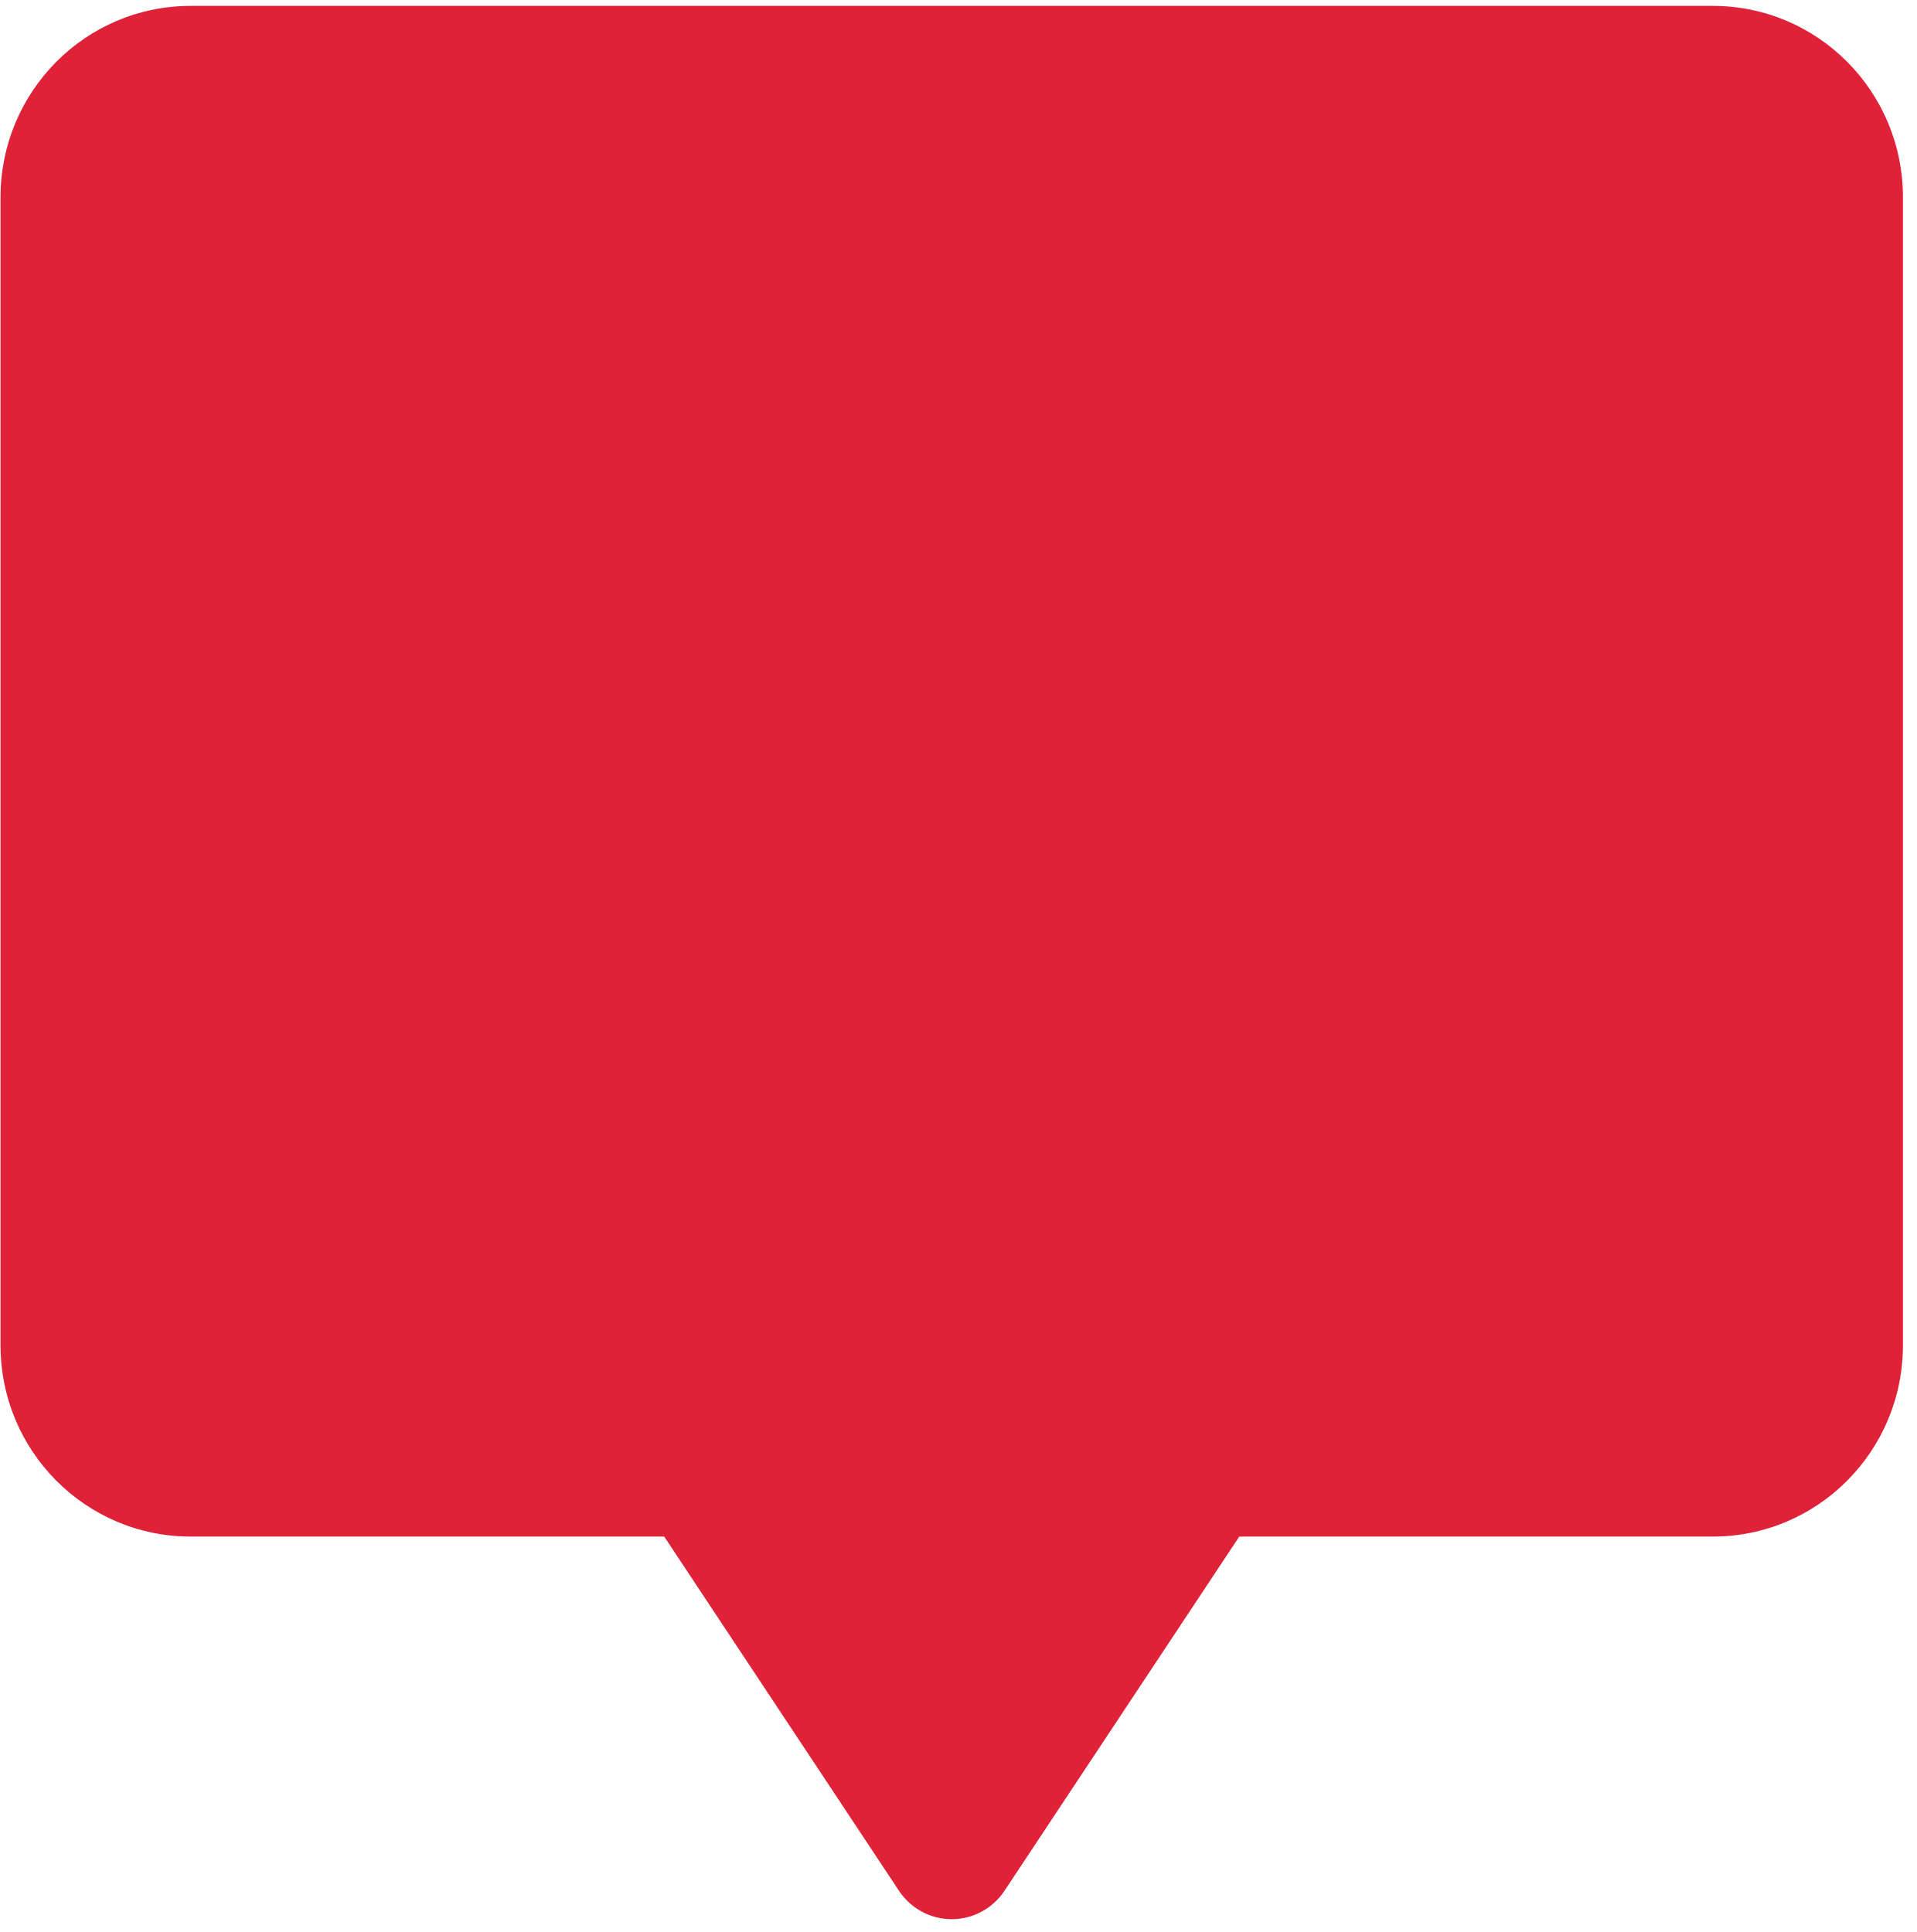
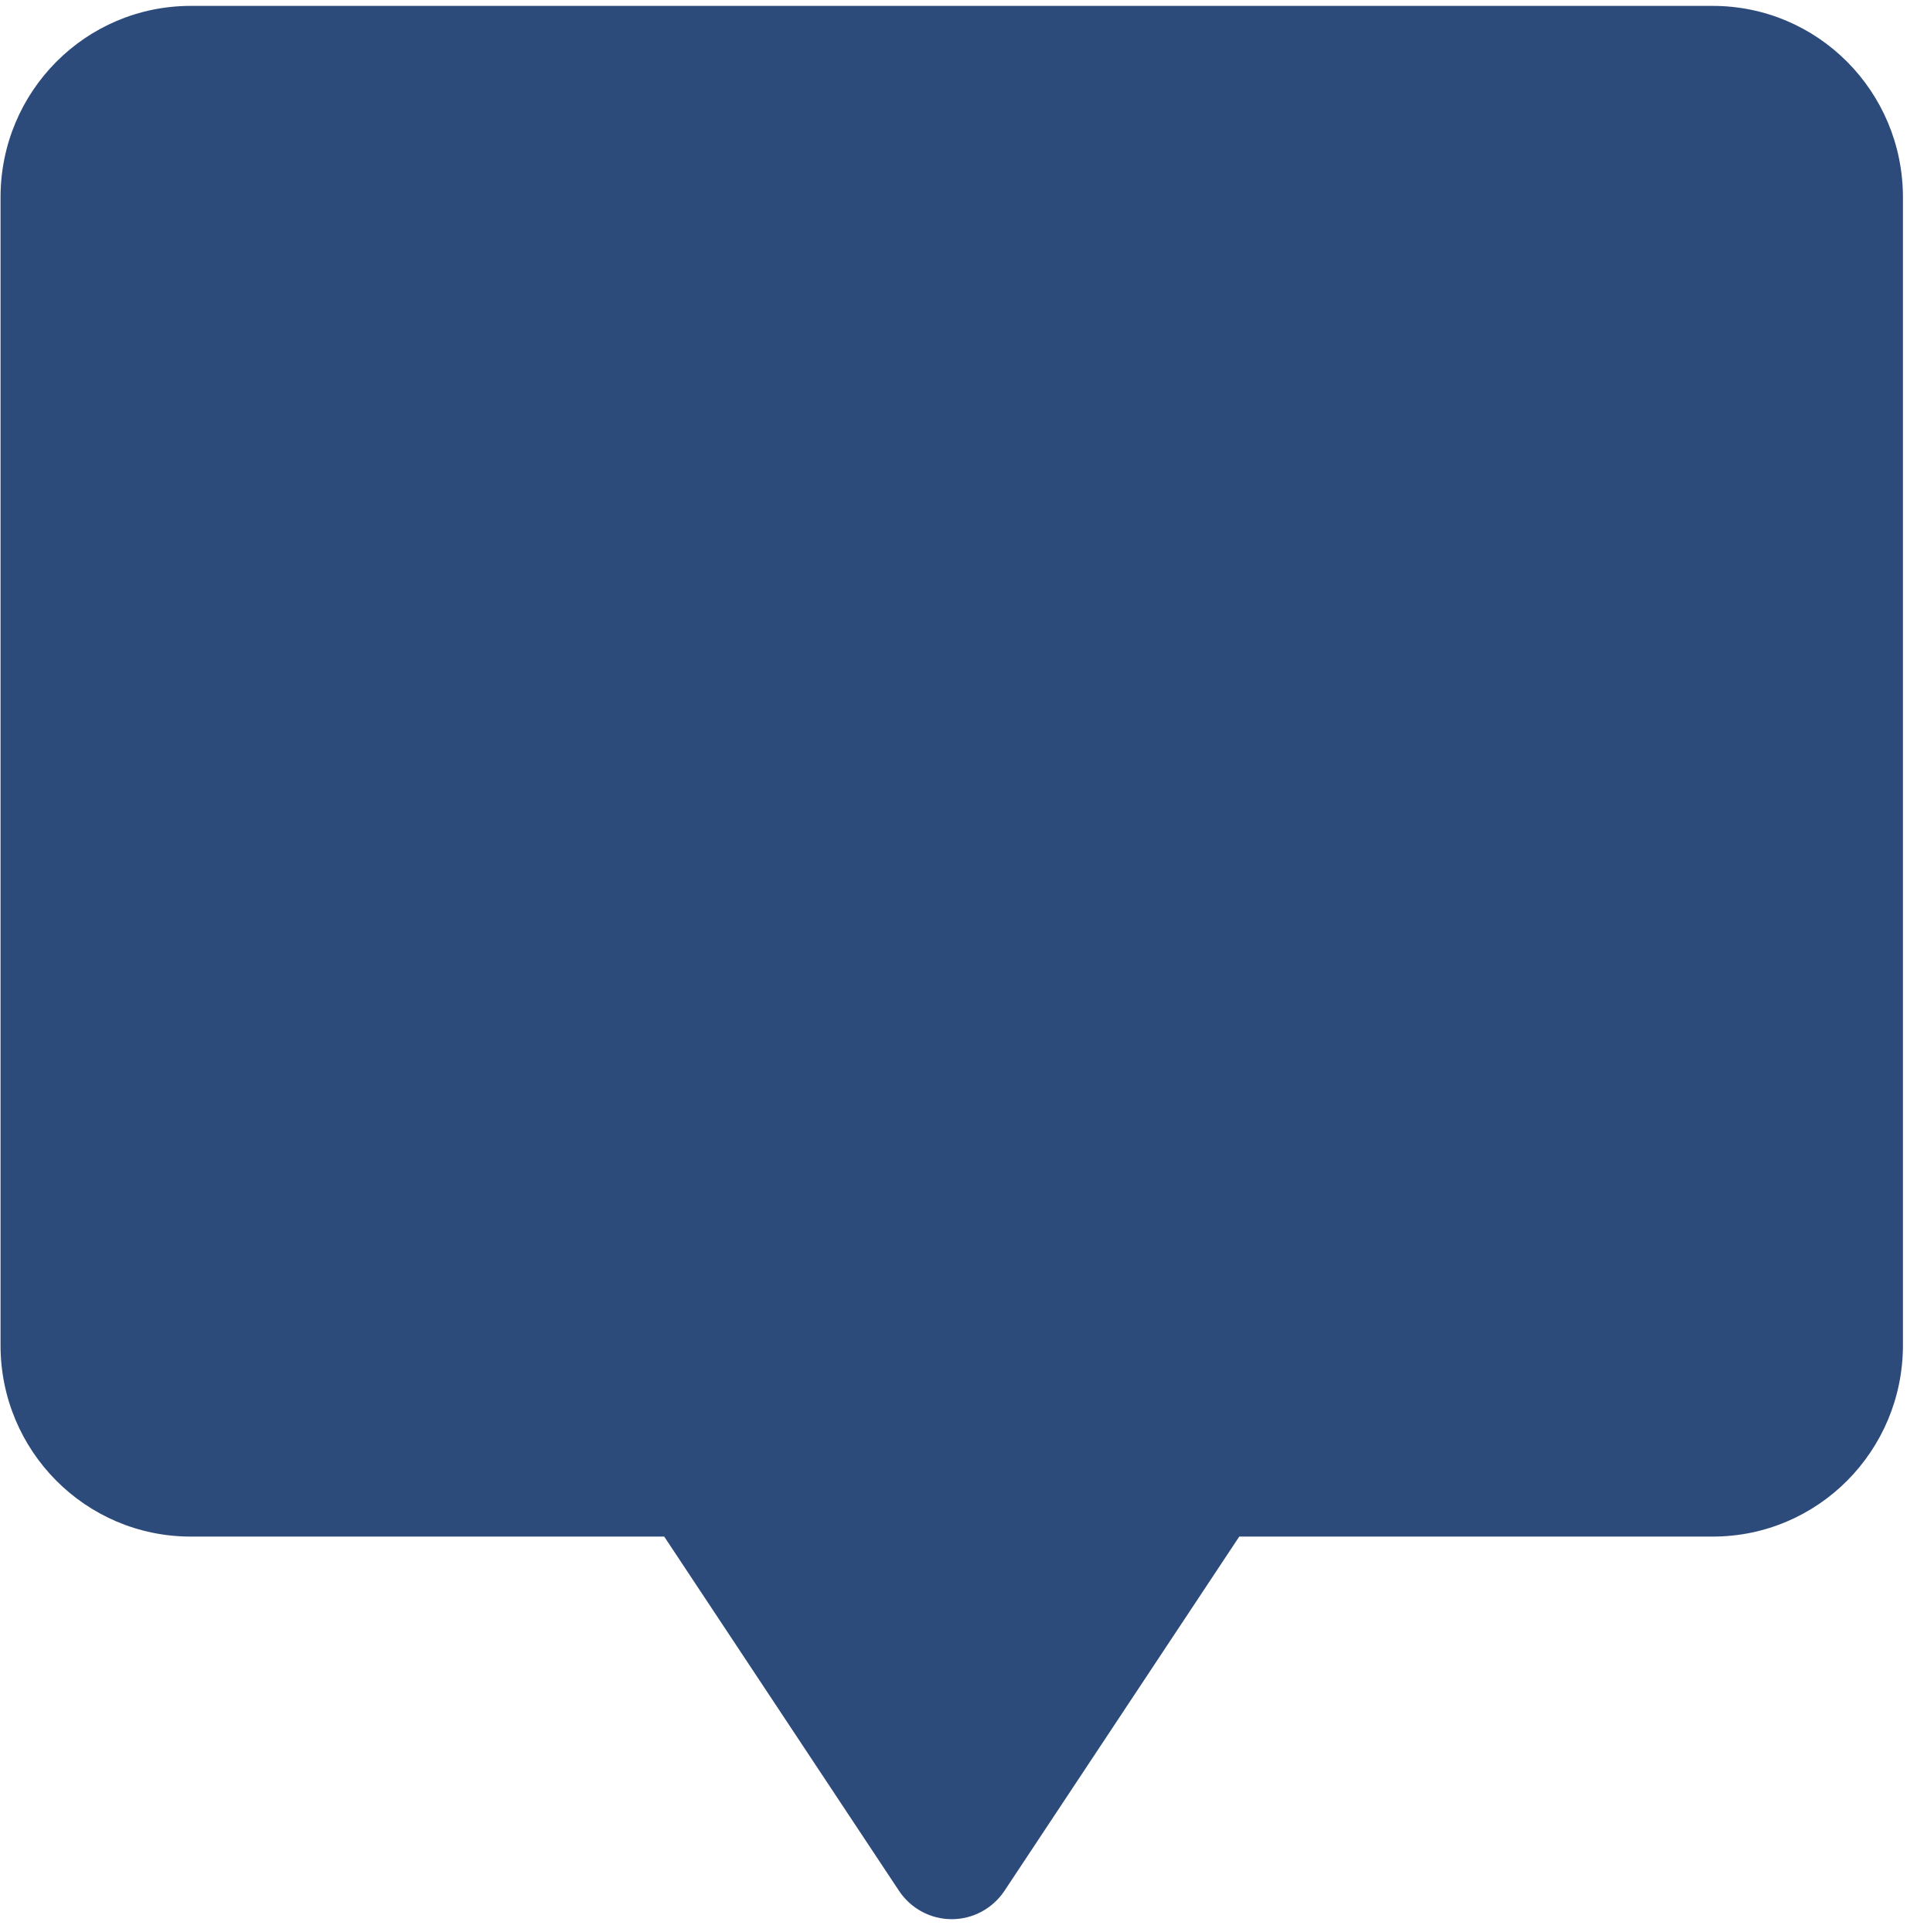
<svg xmlns="http://www.w3.org/2000/svg" width="122" height="123" viewBox="0 0 122 123" fill="none">
-   <path d="M12.143 0.375C5.45 0.375 0.034 5.82 0.034 12.564V85.646C0.034 92.382 5.45 97.826 12.143 97.826H42.277L57.219 120.375C57.588 120.931 58.087 121.387 58.673 121.703C59.259 122.019 59.913 122.184 60.578 122.184C61.242 122.184 61.896 122.019 62.482 121.703C63.068 121.387 63.567 120.931 63.936 120.375L78.878 97.826H109.013C115.705 97.826 121.121 92.382 121.121 85.638V12.564C121.121 5.82 115.705 0.375 109.013 0.375H12.143Z" fill="#DF2238" />
+   <path d="M12.143 0.375C5.45 0.375 0.034 5.82 0.034 12.564V85.646C0.034 92.382 5.45 97.826 12.143 97.826H42.277L57.219 120.375C57.588 120.931 58.087 121.387 58.673 121.703C59.259 122.019 59.913 122.184 60.578 122.184C61.242 122.184 61.896 122.019 62.482 121.703C63.068 121.387 63.567 120.931 63.936 120.375L78.878 97.826H109.013C115.705 97.826 121.121 92.382 121.121 85.638V12.564C121.121 5.82 115.705 0.375 109.013 0.375H12.143Z" fill="#2d4b7a" />
</svg>
